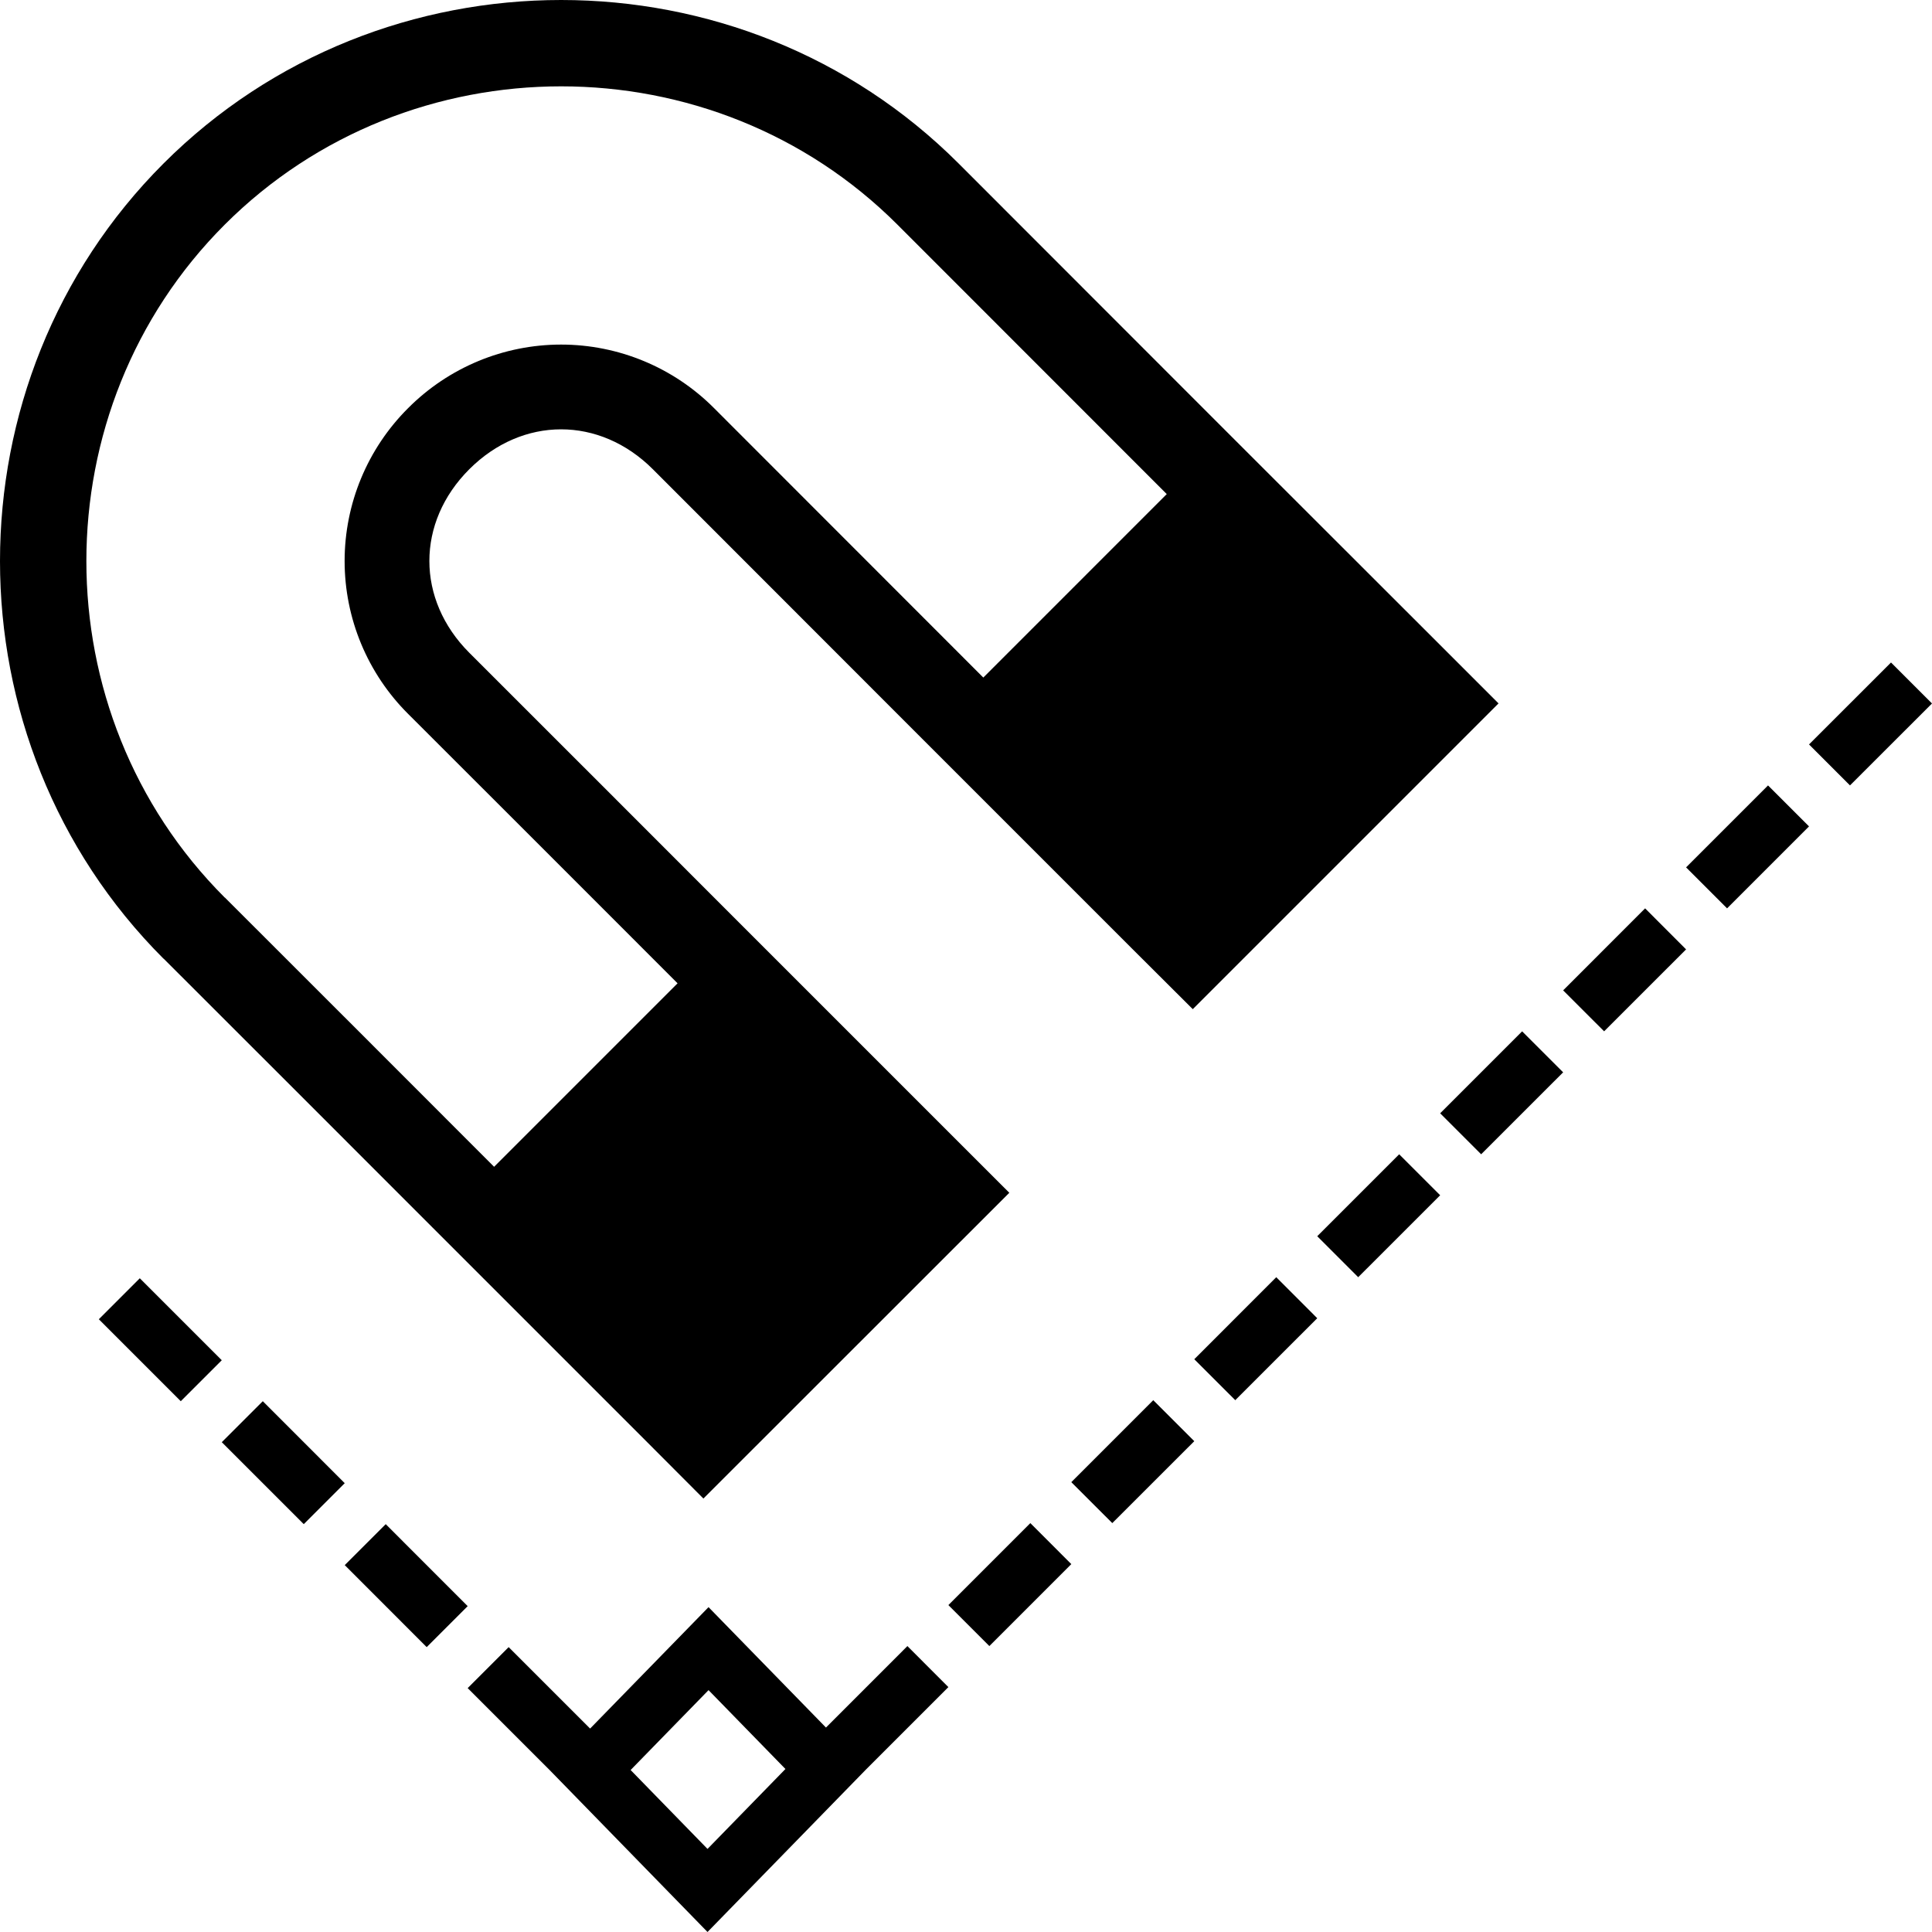
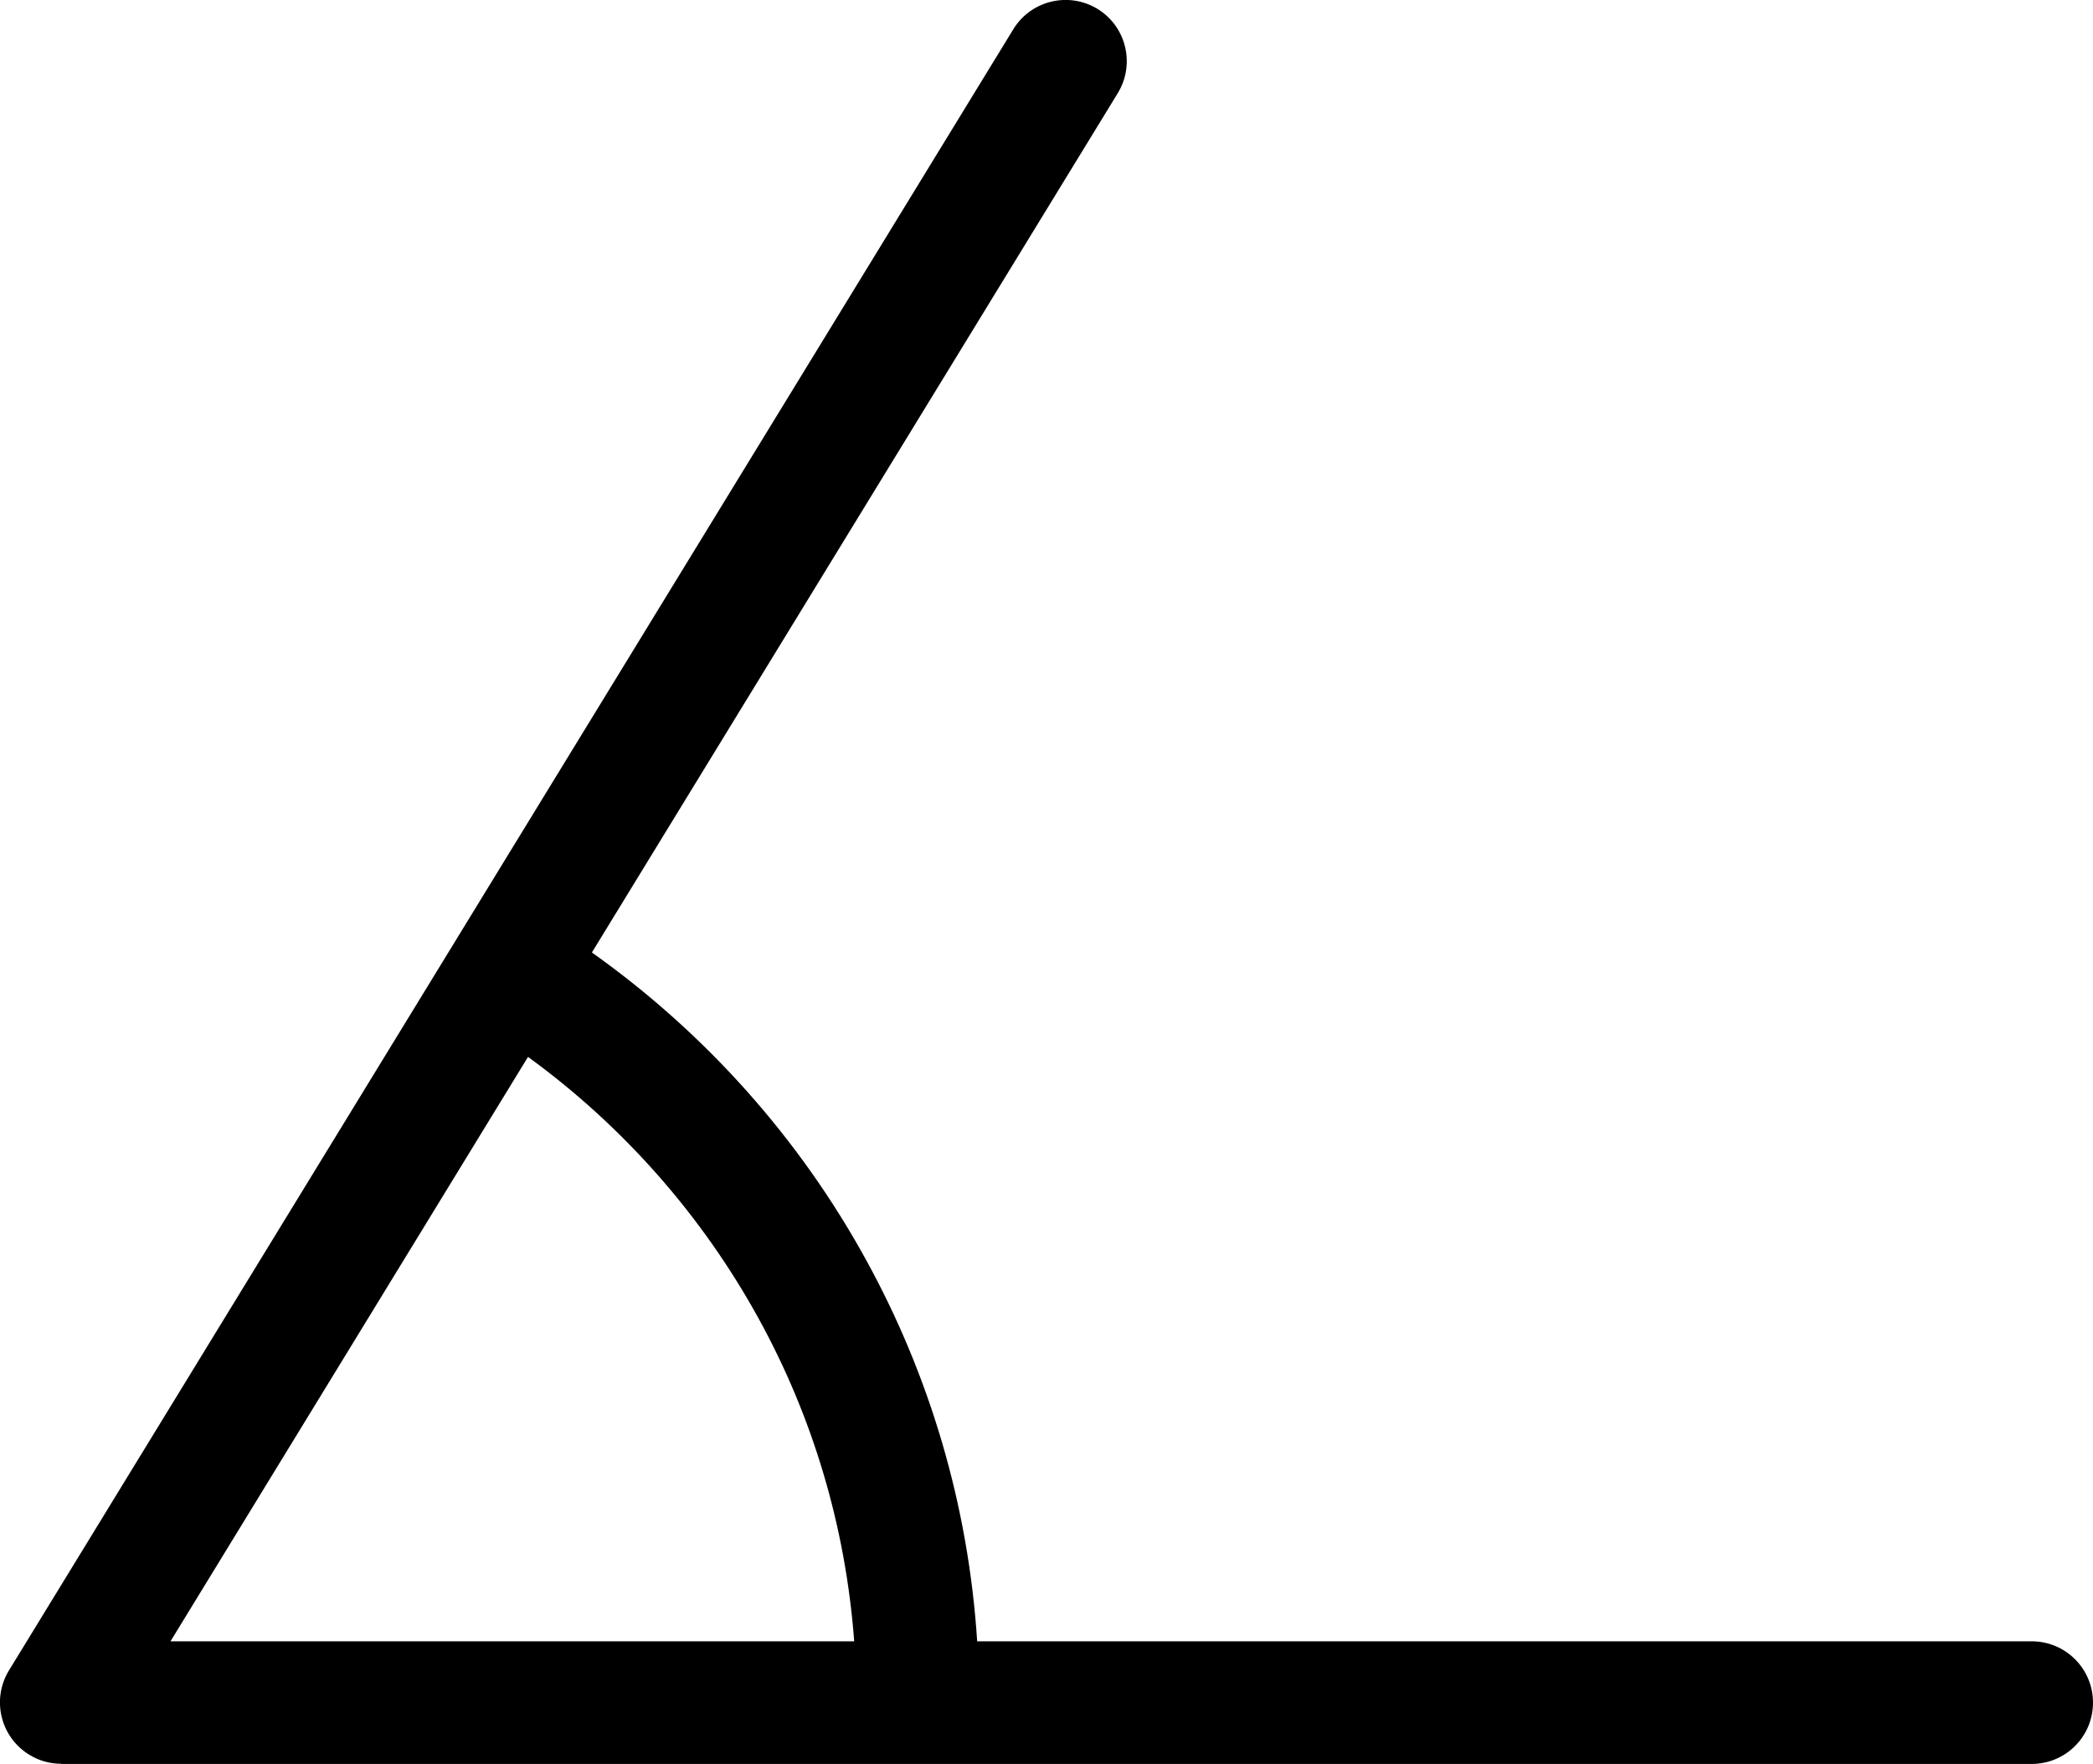
- <svg xmlns="http://www.w3.org/2000/svg" width="800px" height="800px" viewBox="0 0 100 100" aria-hidden="true" role="img" class="iconify iconify--gis" preserveAspectRatio="xMidYMid meet">
-   <path d="M29.045 0c-7.467 0-14.94 2.821-20.582 8.463c-11.284 11.284-11.284 29.874 0 41.158h.008c4.593 4.585 9.277 9.273 13.937 13.936c3.097 3.099 6.165 6.162 9.26 9.26l1.584 1.583l3.156 3.164l15.834-15.826l-3.166-3.164l-10.842-10.842c-4.662-4.665-9.34-9.35-13.945-13.947c-2.751-2.756-2.755-6.74 0-9.496c2.756-2.755 6.748-2.756 9.504 0L47.73 38.236l10.842 10.842l3.166 3.156l15.826-15.826l-3.156-3.156L63.557 22.41L49.619 8.463C43.977 2.82 36.512 0 29.045 0zm0 4.469c6.319 0 12.635 2.387 17.408 7.16l13.938 13.945l-9.495 9.496L36.96 21.125a11.174 11.174 0 0 0-15.836 0a11.169 11.169 0 0 0 0 15.826c4.604 4.595 9.283 9.279 13.947 13.945l-9.496 9.497c-4.66-4.664-9.342-9.351-13.937-13.938h-.008c-9.546-9.545-9.546-25.28 0-34.826c4.773-4.773 11.097-7.16 17.416-7.16zM97.879 34.29l-4.244 4.242l2.12 2.121L100 36.412l-2.121-2.121zm-6.365 6.363l-4.243 4.242l2.122 2.122l4.242-4.243l-2.121-2.12zm-6.364 6.364l-4.242 4.244l2.121 2.12l4.242-4.241l-2.12-2.123zm-6.365 6.365l-4.242 4.242l2.121 2.121l4.244-4.242l-2.123-2.121zm-6.363 6.363l-4.242 4.242l2.12 2.121l4.243-4.242l-2.121-2.12zm-6.363 6.363l-4.243 4.245l2.121 2.12l4.243-4.242l-2.121-2.123zm-58.823.055l-2.12 2.121l4.241 4.242l2.122-2.12l-4.243-4.243zm52.457 6.31l-4.242 4.243l2.121 2.12l4.244-4.241l-2.123-2.121zm-46.091.053l-2.123 2.121l4.244 4.243l2.12-2.121l-4.241-4.243zm39.728 6.31l-4.242 4.243l2.121 2.121l4.242-4.242l-2.12-2.121zm-33.365.054l-2.121 2.12l4.242 4.245l2.121-2.121l-4.242-4.244zm16.709 4.295l-6.13 6.285l-4.216-4.215l-2.121 2.121l4.242 4.242L36.621 100l8.225-8.434l4.242-4.242l-2.121-2.123l-4.215 4.217l-5.031-5.158l-1.047-1.074zm0 4.296l3.98 4.082l-4.033 4.137l-3.98-4.084l4.033-4.135z" fill="#000000" fill-rule="evenodd" />
+ <svg xmlns="http://www.w3.org/2000/svg" version="1.1" id="Layer_1" x="0px" y="0px" viewBox="0 0 122.88 103.56" style="enable-background:new 0 0 122.88 103.56" xml:space="preserve">
+   <g>
+     <path d="M59.49,1.72c1.03-1.69,3.24-2.23,4.94-1.2c1.69,1.03,2.23,3.24,1.2,4.94L34.75,55.92c6.65,4.72,12.18,10.9,16.11,18.07 c3.69,6.72,5.99,14.31,6.51,22.37h61.91c1.99,0,3.6,1.61,3.6,3.6c0,1.99-1.61,3.6-3.6,3.6H3.59v-0.01c-0.64,0-1.29-0.17-1.87-0.53 c-1.69-1.03-2.23-3.24-1.2-4.94L59.49,1.72L59.49,1.72z M31,62.05L10.01,96.36h40.14c-0.51-6.82-2.47-13.23-5.59-18.91 C41.22,71.36,36.57,66.1,31,62.05L31,62.05z" />
+   </g>
</svg>
